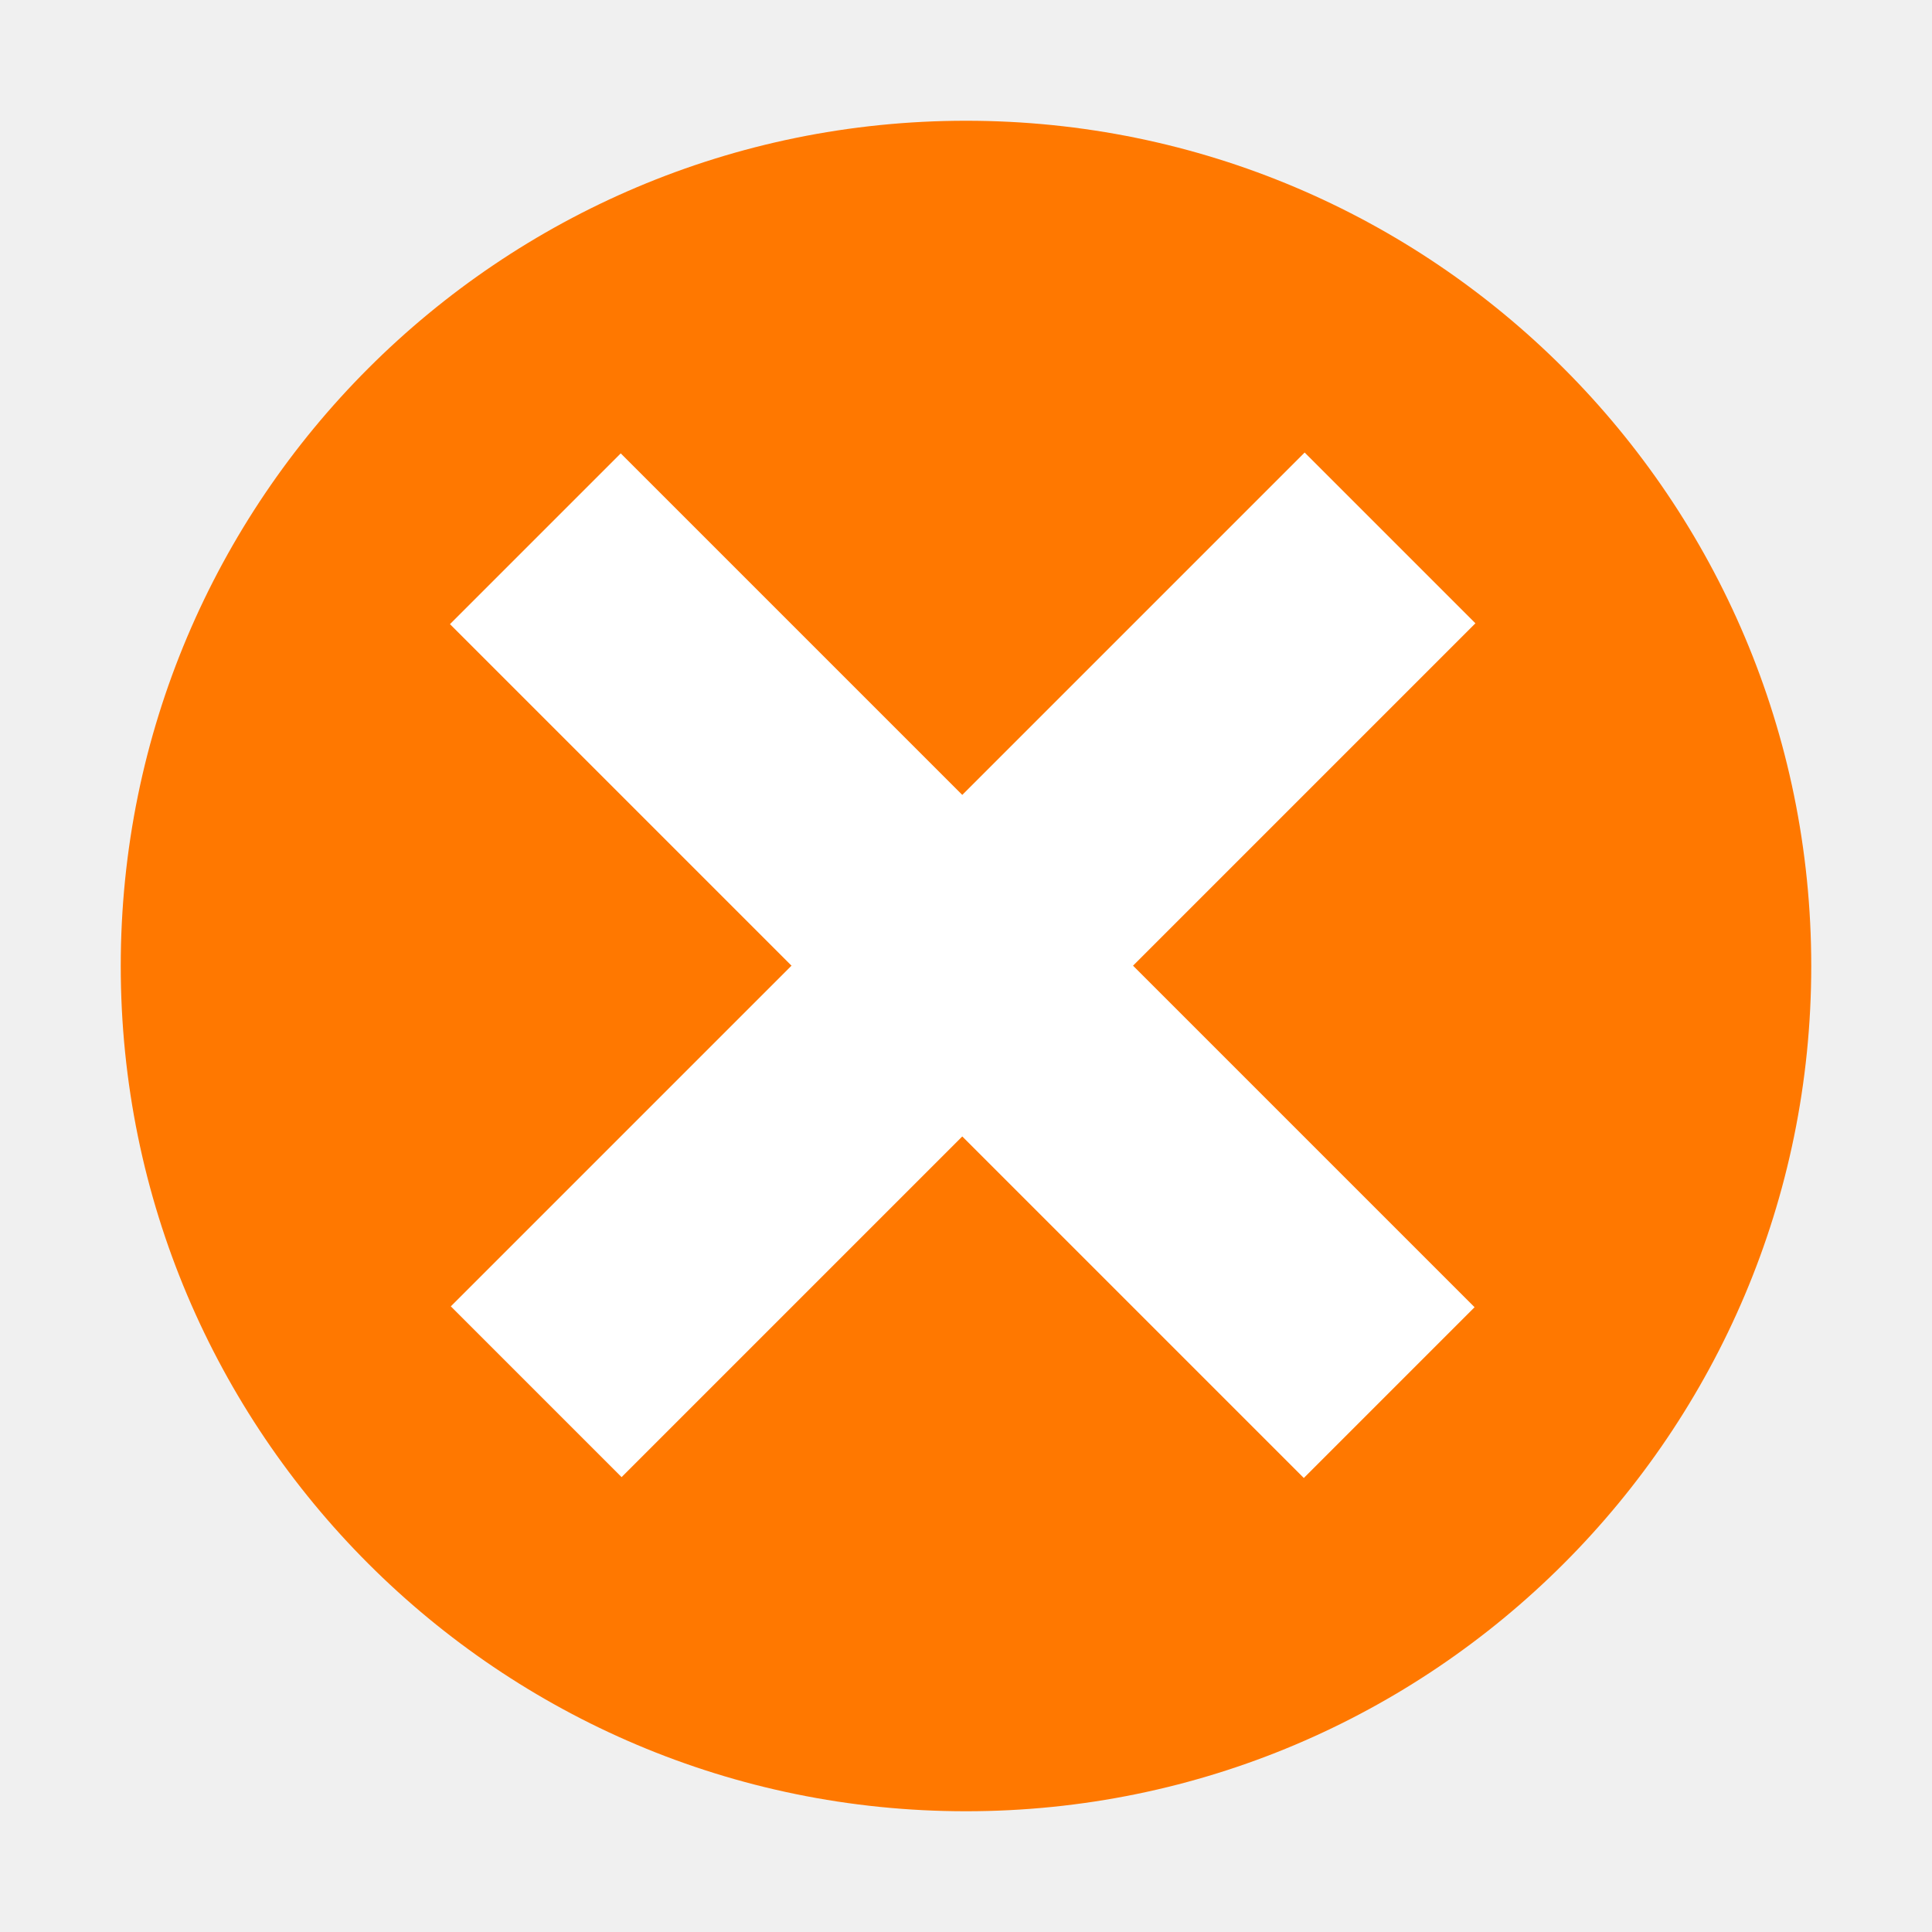
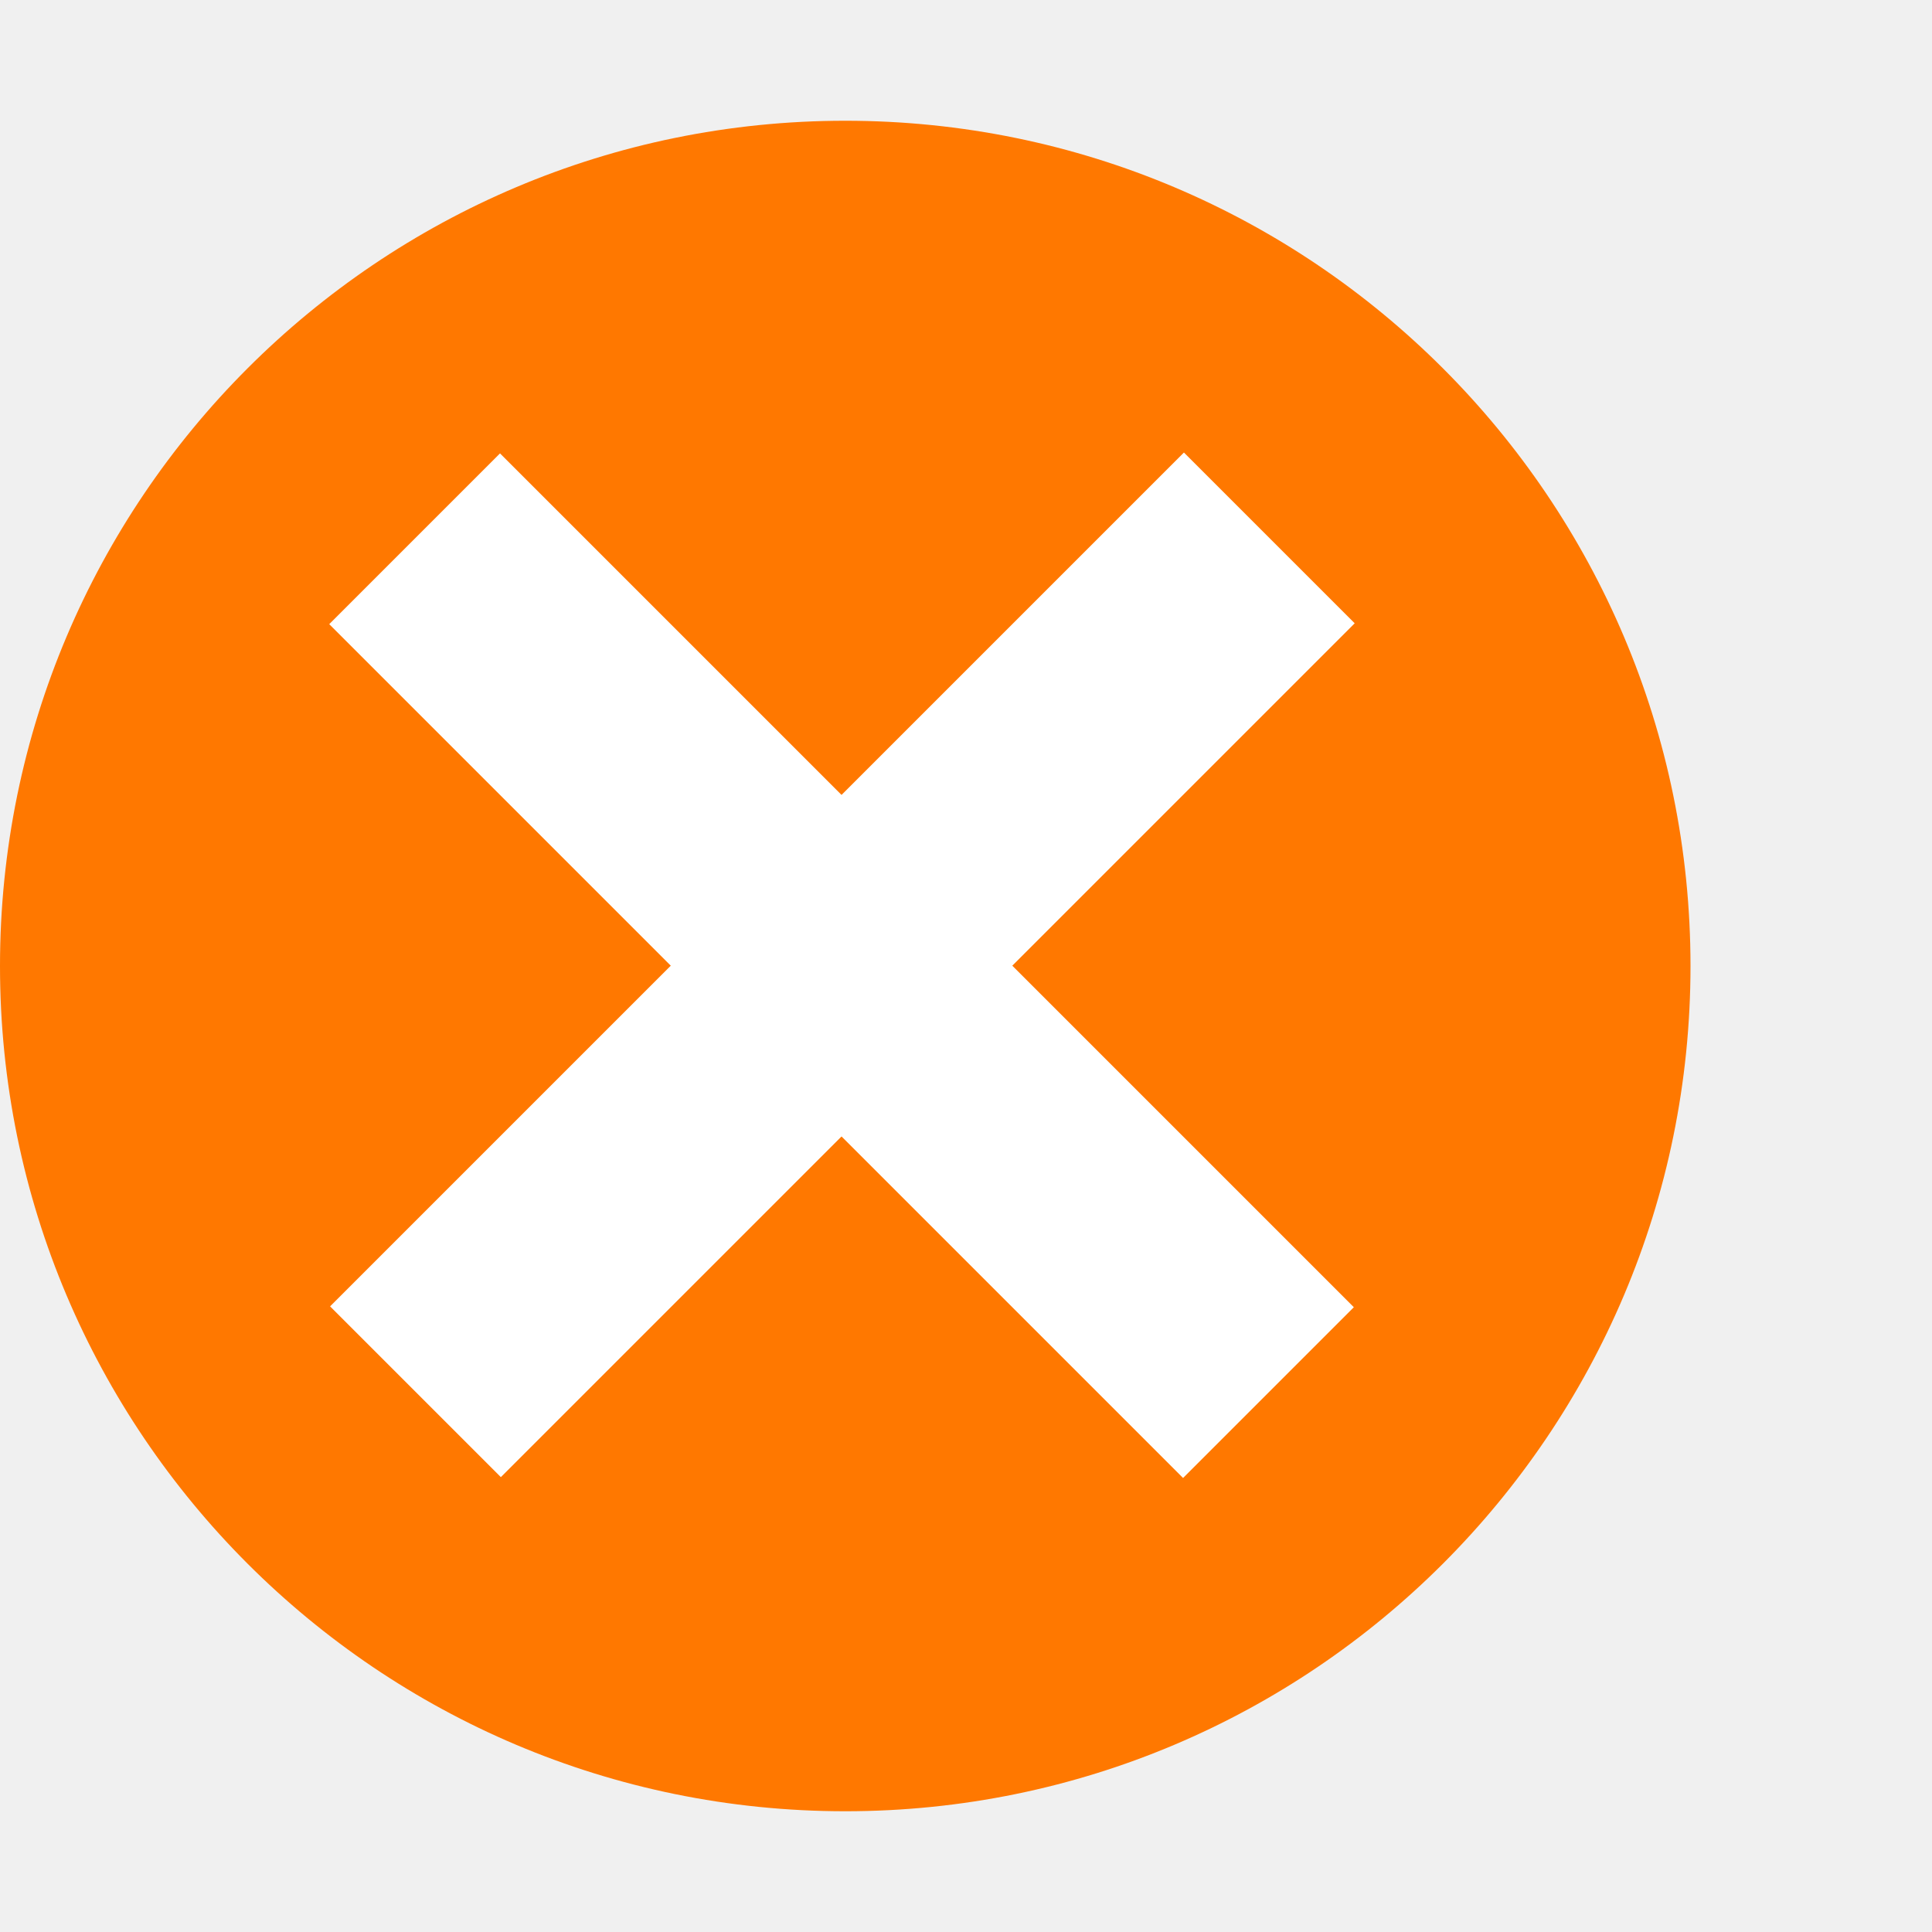
<svg xmlns="http://www.w3.org/2000/svg" version="1.1" viewBox="0 0 16 16">
-   <circle cx="8" cy="8" r="7" style="fill:#ff7800" />
-   <rect transform="rotate(135)" x="-.98" y="-16.29" width="2" height="10" style="fill:#fff" />
-   <rect transform="rotate(225)" x="-12.29" y="-5.01" width="2" height="10" style="fill:#fff" />
+   <circle cx="7" cy="8" r="7" style="fill:#ff7800" />
+   <rect transform="rotate(135)" x="-.273" y="-15.583" width="2" height="10" style="fill:#fff" />
+   <rect transform="rotate(225)" x="-11.583" y="-5.717" width="2" height="10" style="fill:#fff" />
</svg>
